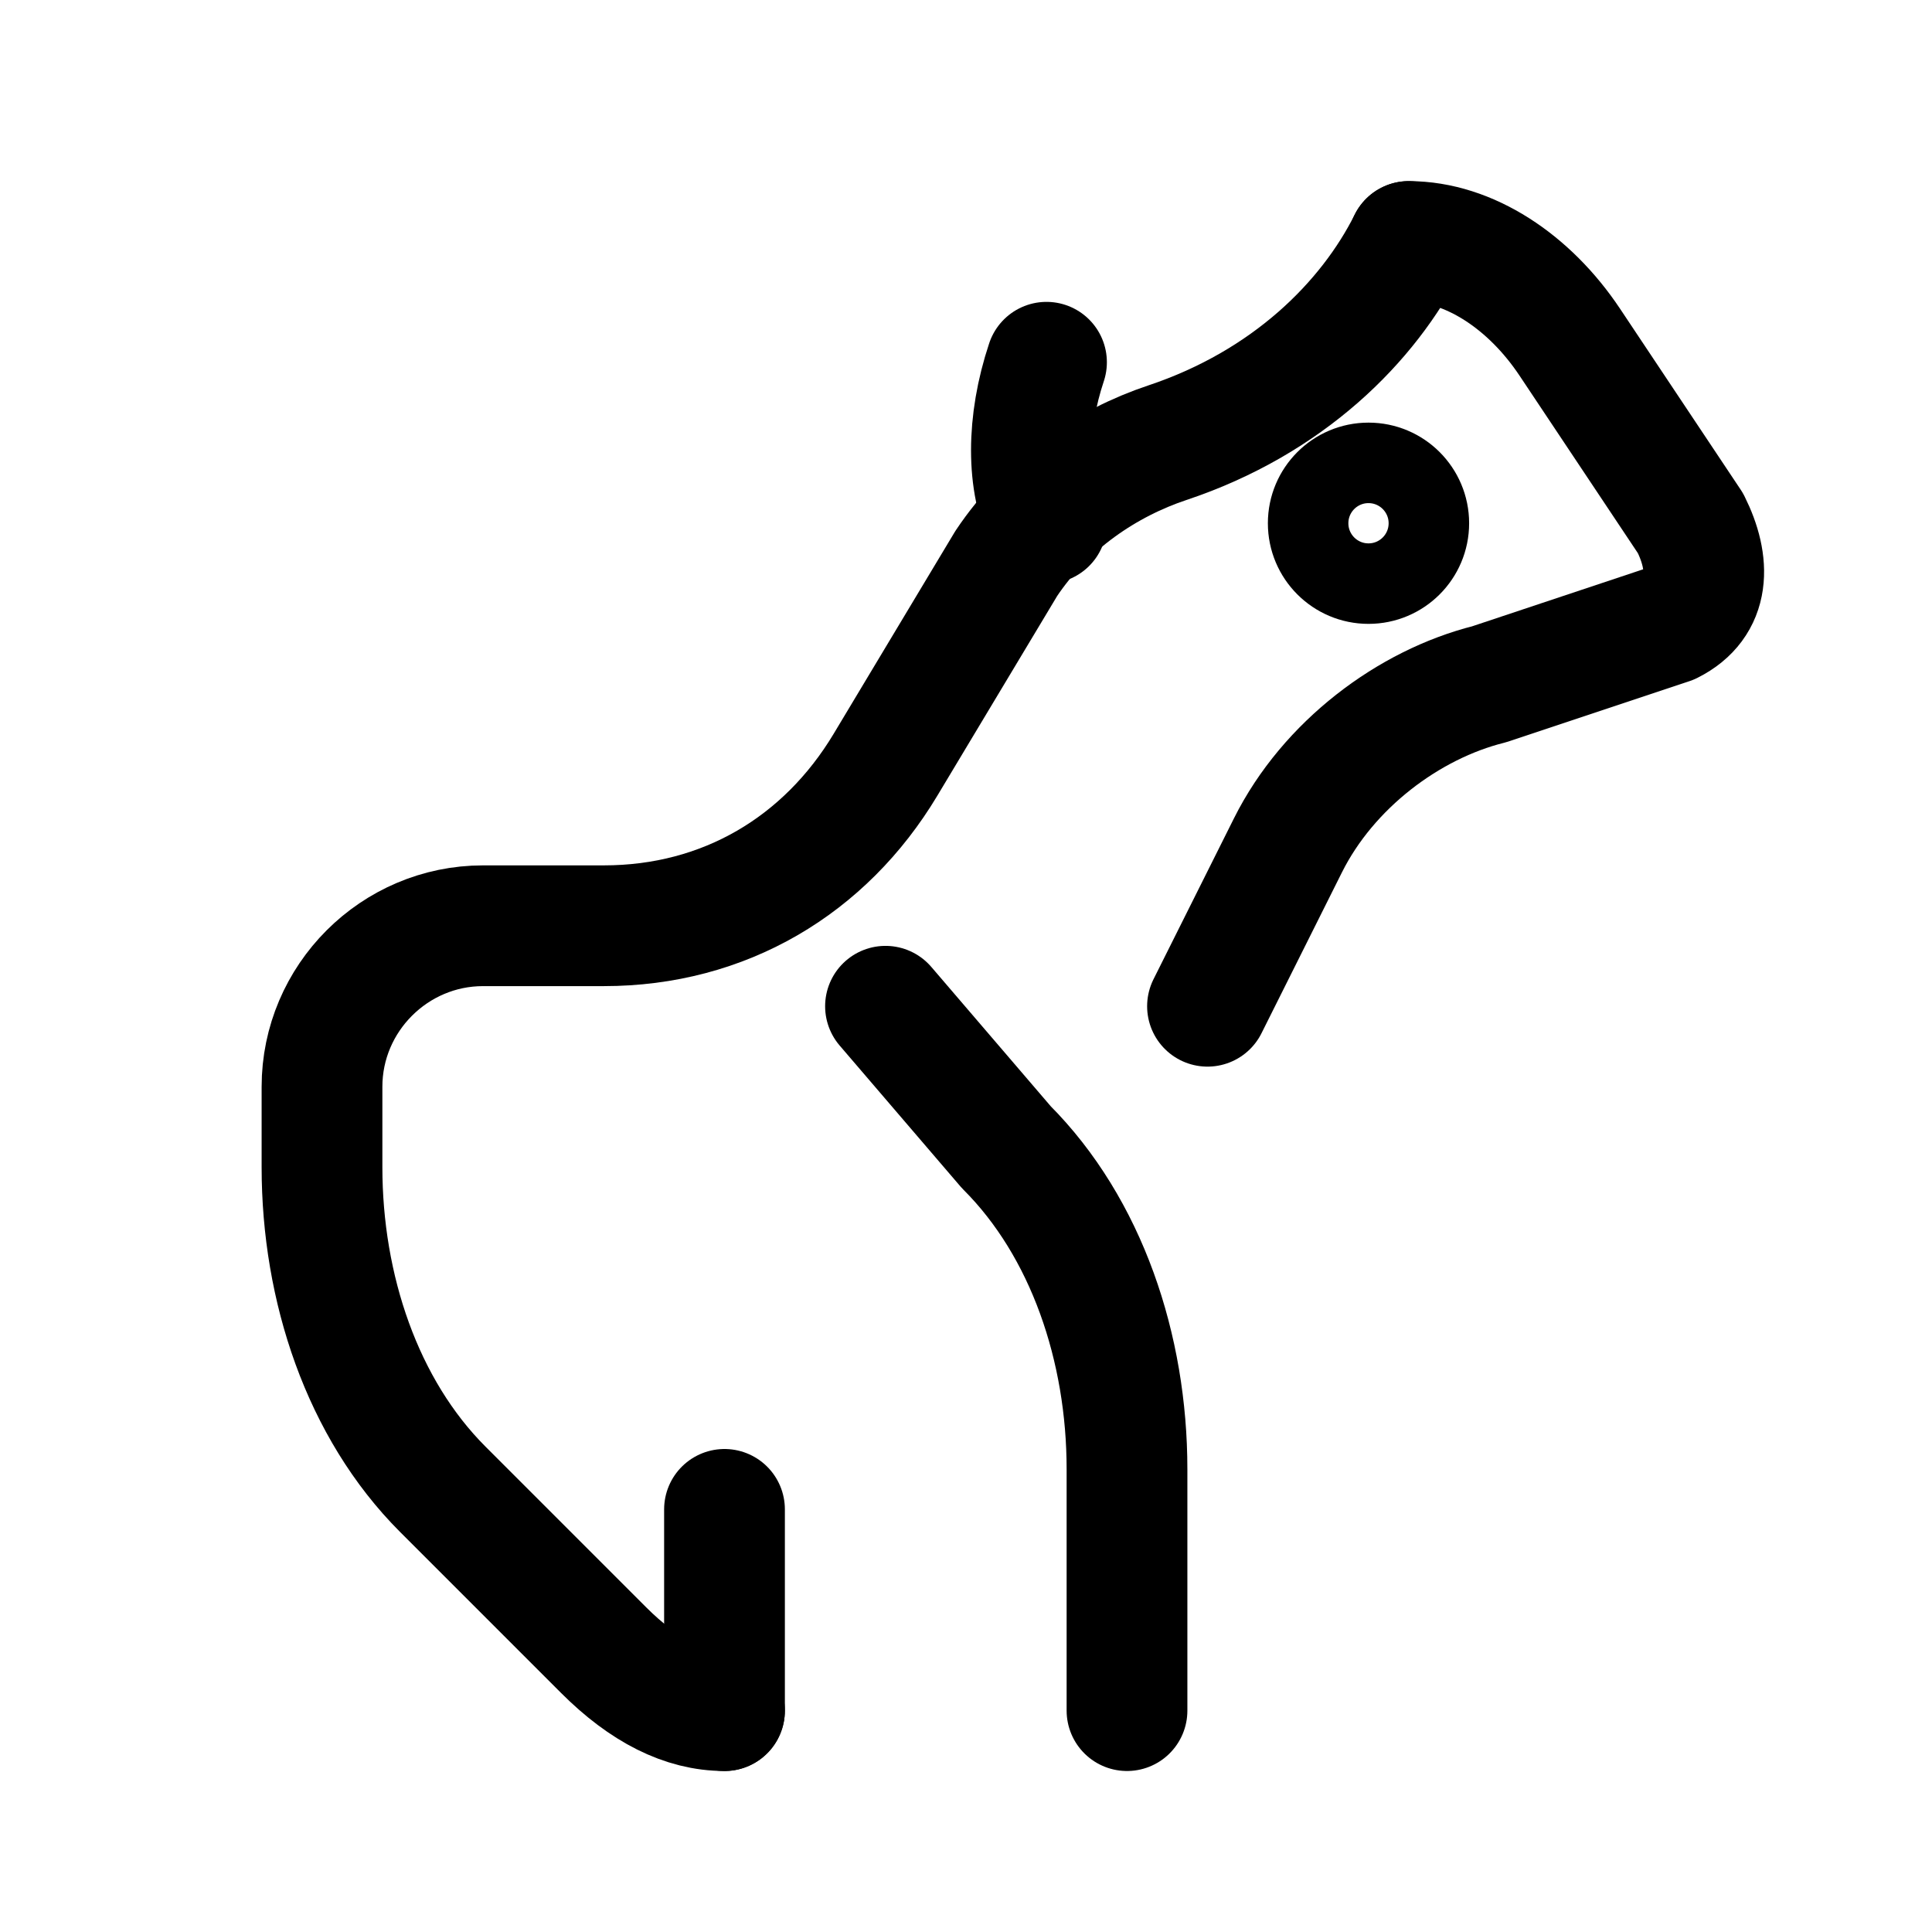
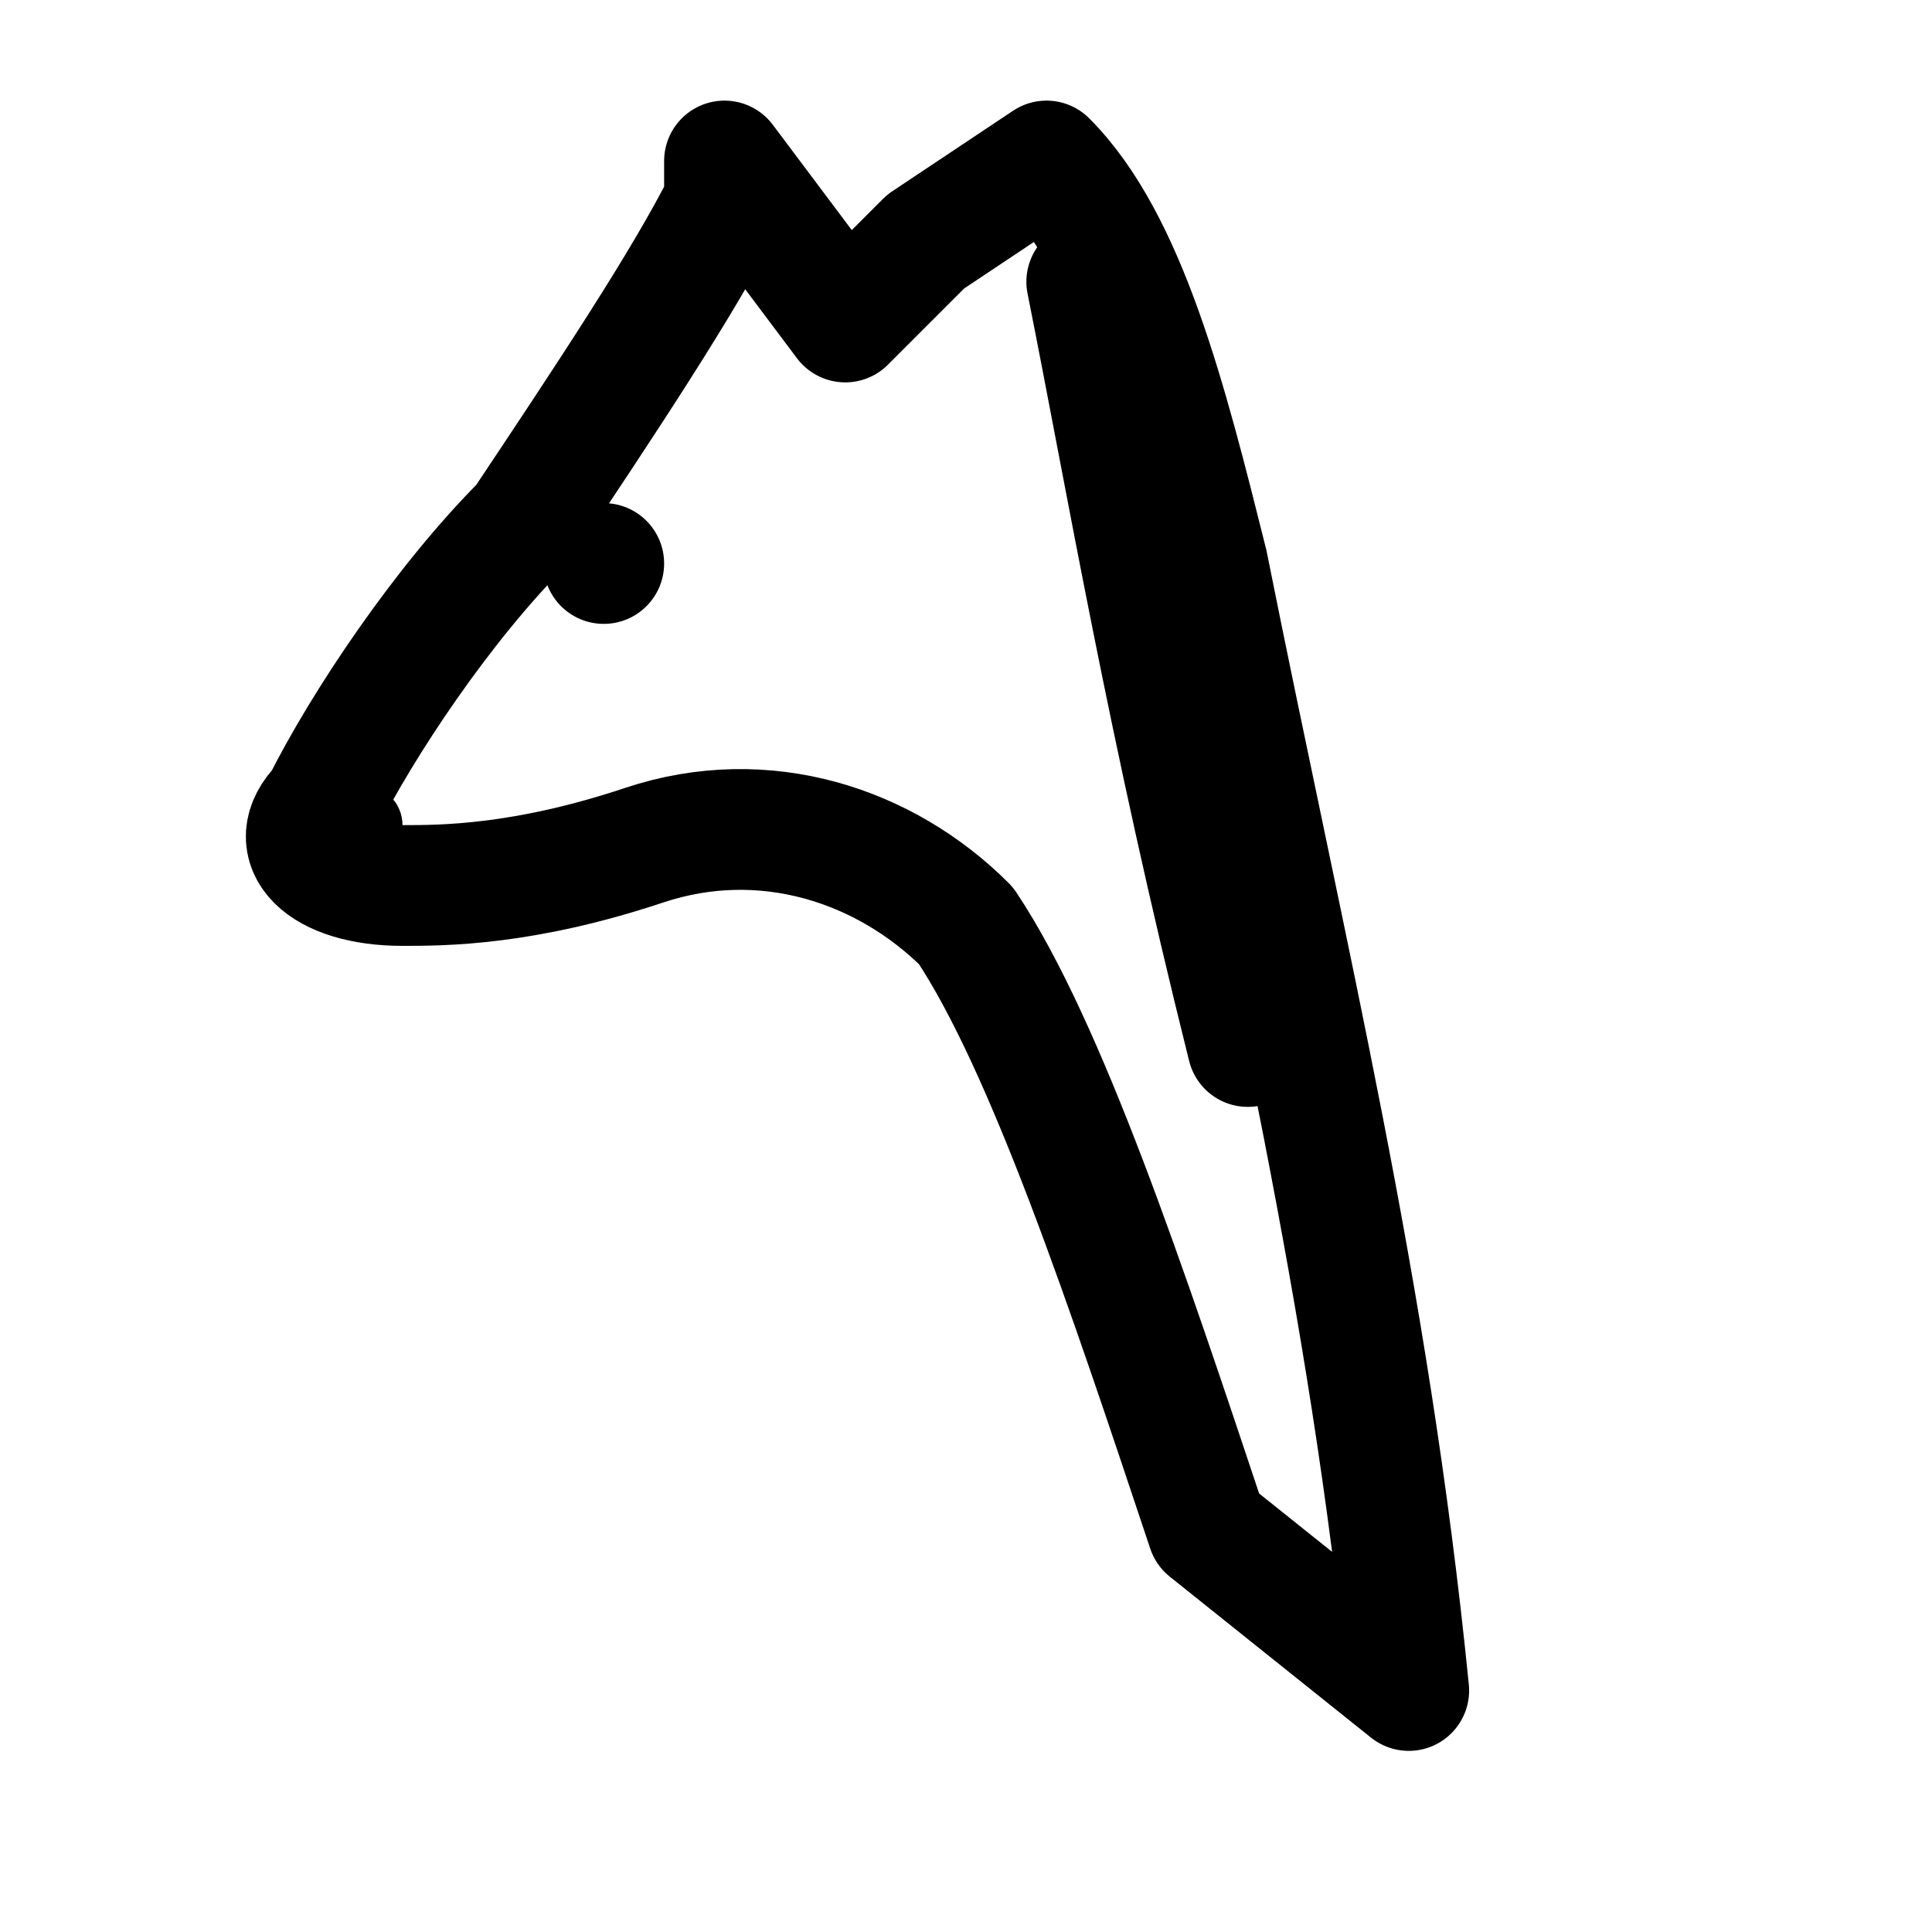
<svg xmlns="http://www.w3.org/2000/svg" viewBox="0 0 24 24" fill="none">
-   <path d="M17.5 3c-.5 1-1.5 2-3 2.5-.75.25-1.5.75-2 1.5L11 9.5c-.75 1.25-2 2-3.5 2H6c-1.1 0-2 .9-2 2v1c0 1.5.5 3 1.5 4l2 2c.5.5 1 .75 1.5.75" stroke="currentColor" stroke-width="1.5" stroke-linecap="round" stroke-linejoin="round" />
-   <path d="M9 21.25v-2.5" stroke="currentColor" stroke-width="1.5" stroke-linecap="round" />
-   <path d="M14 21.25v-3c0-1.5-.5-3-1.5-4L11 12.5" stroke="currentColor" stroke-width="1.5" stroke-linecap="round" stroke-linejoin="round" />
-   <path d="M17.5 3c.75 0 1.5.5 2 1.25L21 6.5c.25.5.25 1-.25 1.25l-2.25.75c-1 .25-2 1-2.5 2l-1 2" stroke="currentColor" stroke-width="1.5" stroke-linecap="round" stroke-linejoin="round" />
-   <path d="M13 6.5c-.25-.5-.25-1.25 0-2" stroke="currentColor" stroke-width="1.5" stroke-linecap="round" />
-   <circle cx="17" cy="6.5" r="0.75" stroke="currentColor" stroke-width="1" />
+   <path d="M9 2L10.5 4L11.5 3L13 2C14 3 14.5 5 15 7C16 12 17 16 17.5 21L15 19C14 16 13 13 12 11.5C11 10.5 9.5 10 8 10.5C6.5 11 5.5 11 5 11C4 11 3.5 10.5 4 10C4.5 9 5.5 7.5 6.5 6.5C7.5 5 8.5 3.5 9 2.5Z" stroke="currentColor" stroke-width="1.5" stroke-linejoin="round" />
+   <path d="M13.5 3.5C14 6 14.5 9 15.5 13" stroke="currentColor" stroke-width="1.5" stroke-linecap="round" />
+   <circle cx="7.5" cy="7" r="0.75" fill="currentColor" />
+   <circle cx="4.5" cy="10.25" r="0.5" fill="currentColor" />
</svg>
